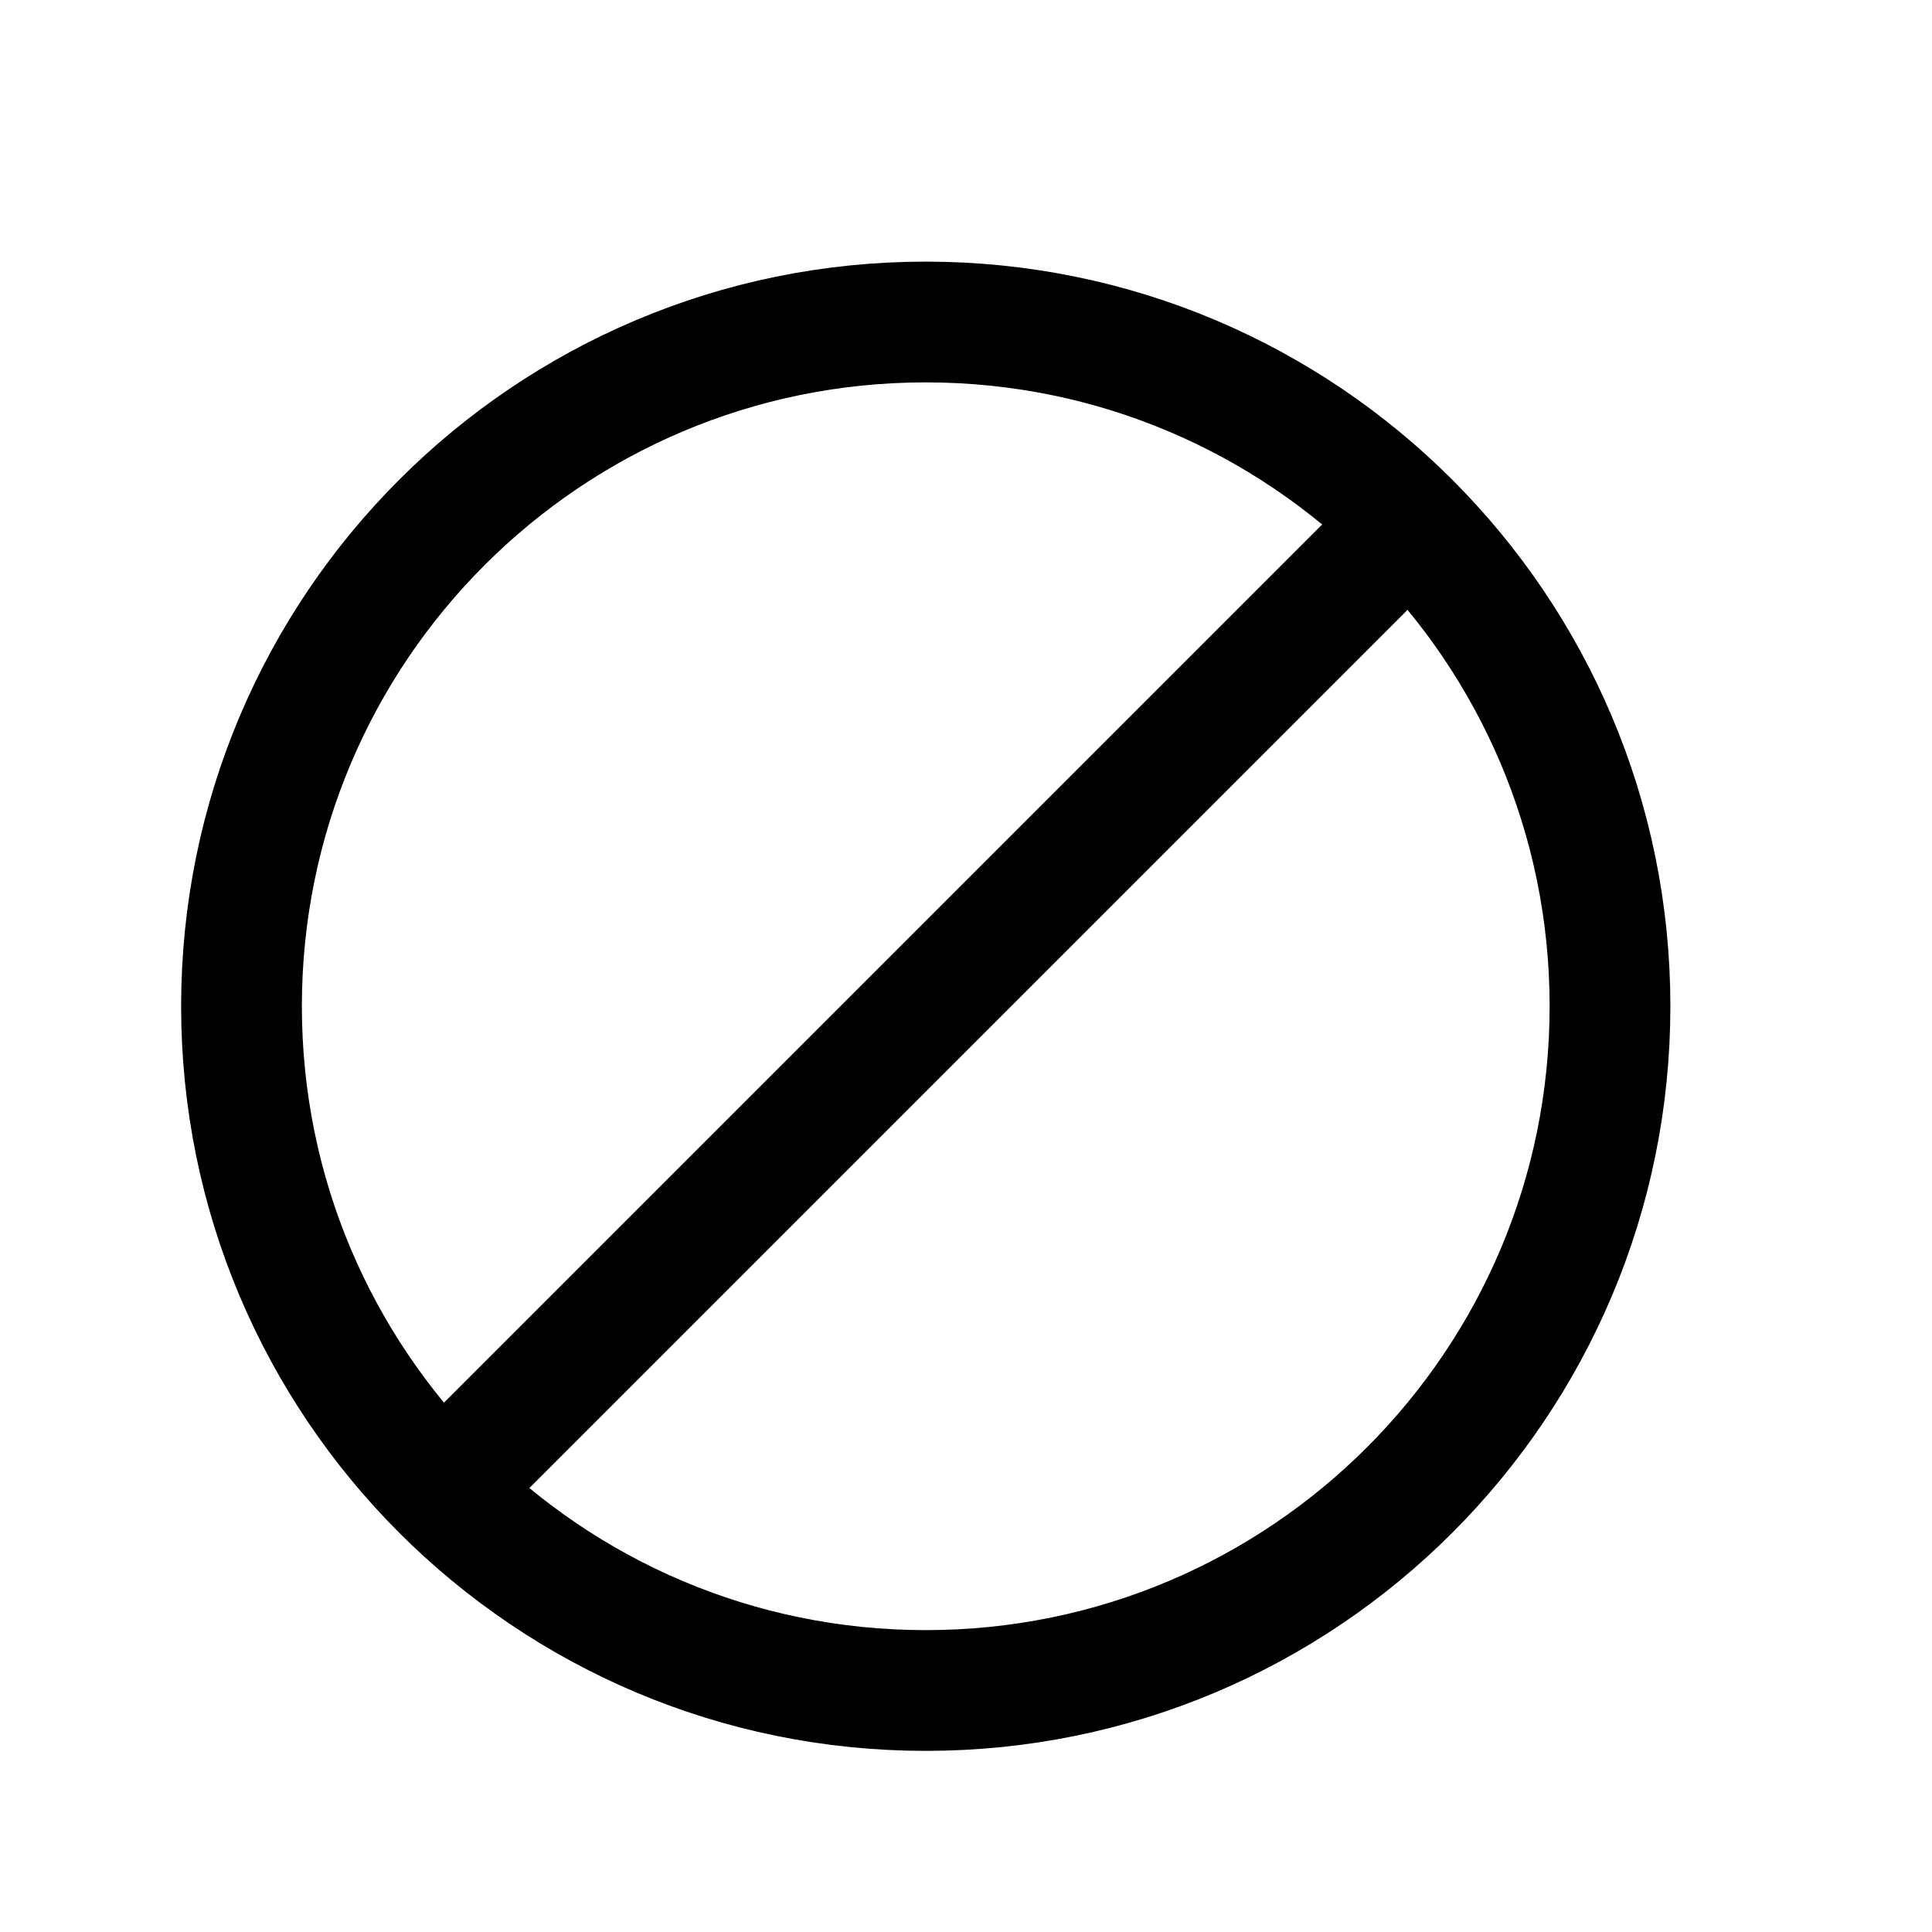
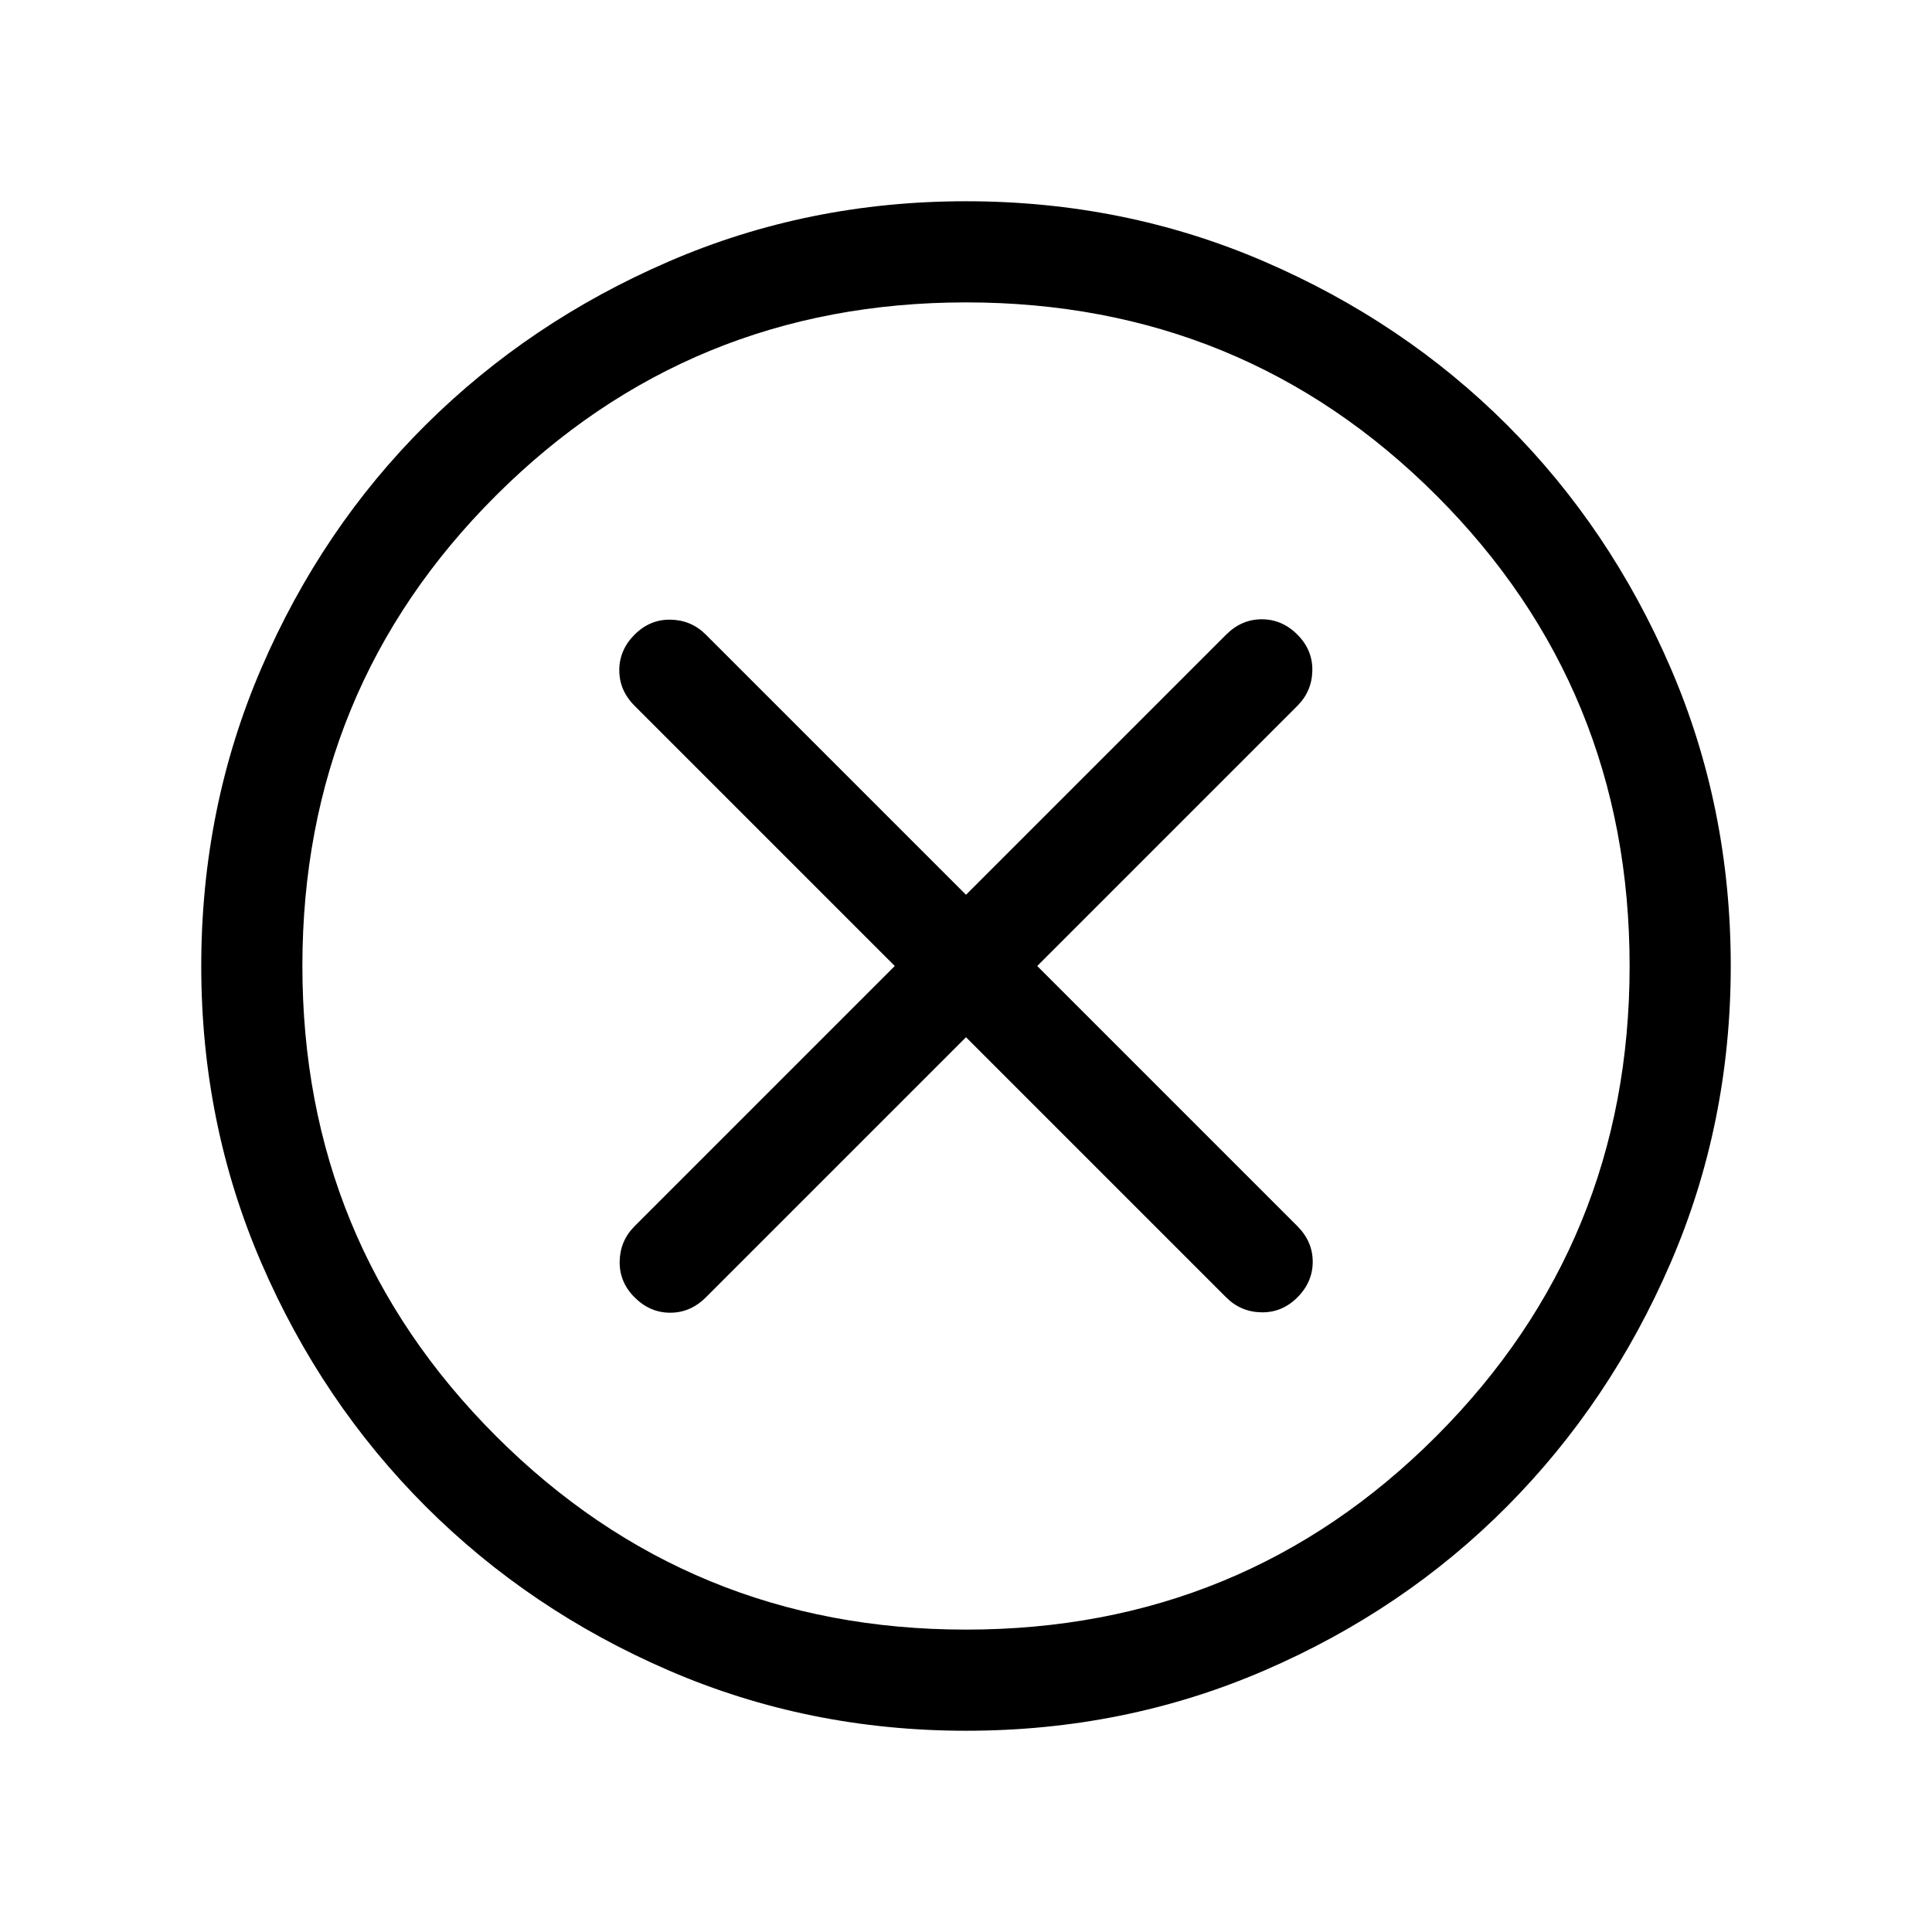
- <svg xmlns="http://www.w3.org/2000/svg" version="1.1" width="24" height="24" viewBox="0 0 24.00 24.00" enable-background="new 0 0 24.00 24.00" xml:space="preserve" id="svg4">
-   <defs id="defs8" />
-   <path style="fill:none;fill-rule:evenodd;stroke:#000000;stroke-width:1.5;stroke-linecap:butt;stroke-linejoin:miter;stroke-opacity:1;stroke-miterlimit:4;stroke-dasharray:none" d="M 18,6 5,19" id="path834" />
-   <circle style="fill:none;fill-opacity:0.5;stroke:#000000;stroke-width:1.5" id="path837" cx="11.5" cy="12.5" r="8.5" />
+ <svg xmlns="http://www.w3.org/2000/svg" height="40" viewBox="0 -960 960 960" width="40">
+   <path d="m480-444.616 129.283 129.282q7.23 7.231 17.499 7.423 10.269.192 17.884-7.423t7.615-17.692q0-10.076-7.615-17.691L515.384-480l129.282-129.283q7.231-7.23 7.423-17.499.192-10.269-7.423-17.884t-17.692-7.615q-10.076 0-17.691 7.615L480-515.384 350.717-644.666q-7.23-7.231-17.499-7.423-10.269-.192-17.884 7.423t-7.615 17.692q0 10.076 7.615 17.691L444.616-480 315.334-350.717q-7.231 7.23-7.423 17.499-.192 10.269 7.423 17.884t17.692 7.615q10.076 0 17.691-7.615L480-444.616Zm.067 344.615q-78.426 0-147.666-29.92t-120.887-81.544q-51.647-51.624-81.58-120.833-29.933-69.21-29.933-147.635 0-78.836 29.92-148.204 29.92-69.369 81.544-120.682 51.624-51.314 120.833-81.247 69.21-29.933 147.635-29.933 78.836 0 148.204 29.92 69.369 29.92 120.682 81.21 51.314 51.291 81.247 120.629 29.933 69.337 29.933 148.173 0 78.426-29.92 147.666t-81.21 120.887q-51.291 51.647-120.629 81.58-69.337 29.933-148.173 29.933ZM480-150.256q137.795 0 233.769-96.18Q809.744-342.615 809.744-480q0-137.795-95.975-233.769Q617.795-809.744 480-809.744q-137.385 0-233.564 95.975-96.18 95.974-96.18 233.769 0 137.385 96.18 233.564 96.179 96.18 233.564 96.18ZM480-480Z" />
</svg>
